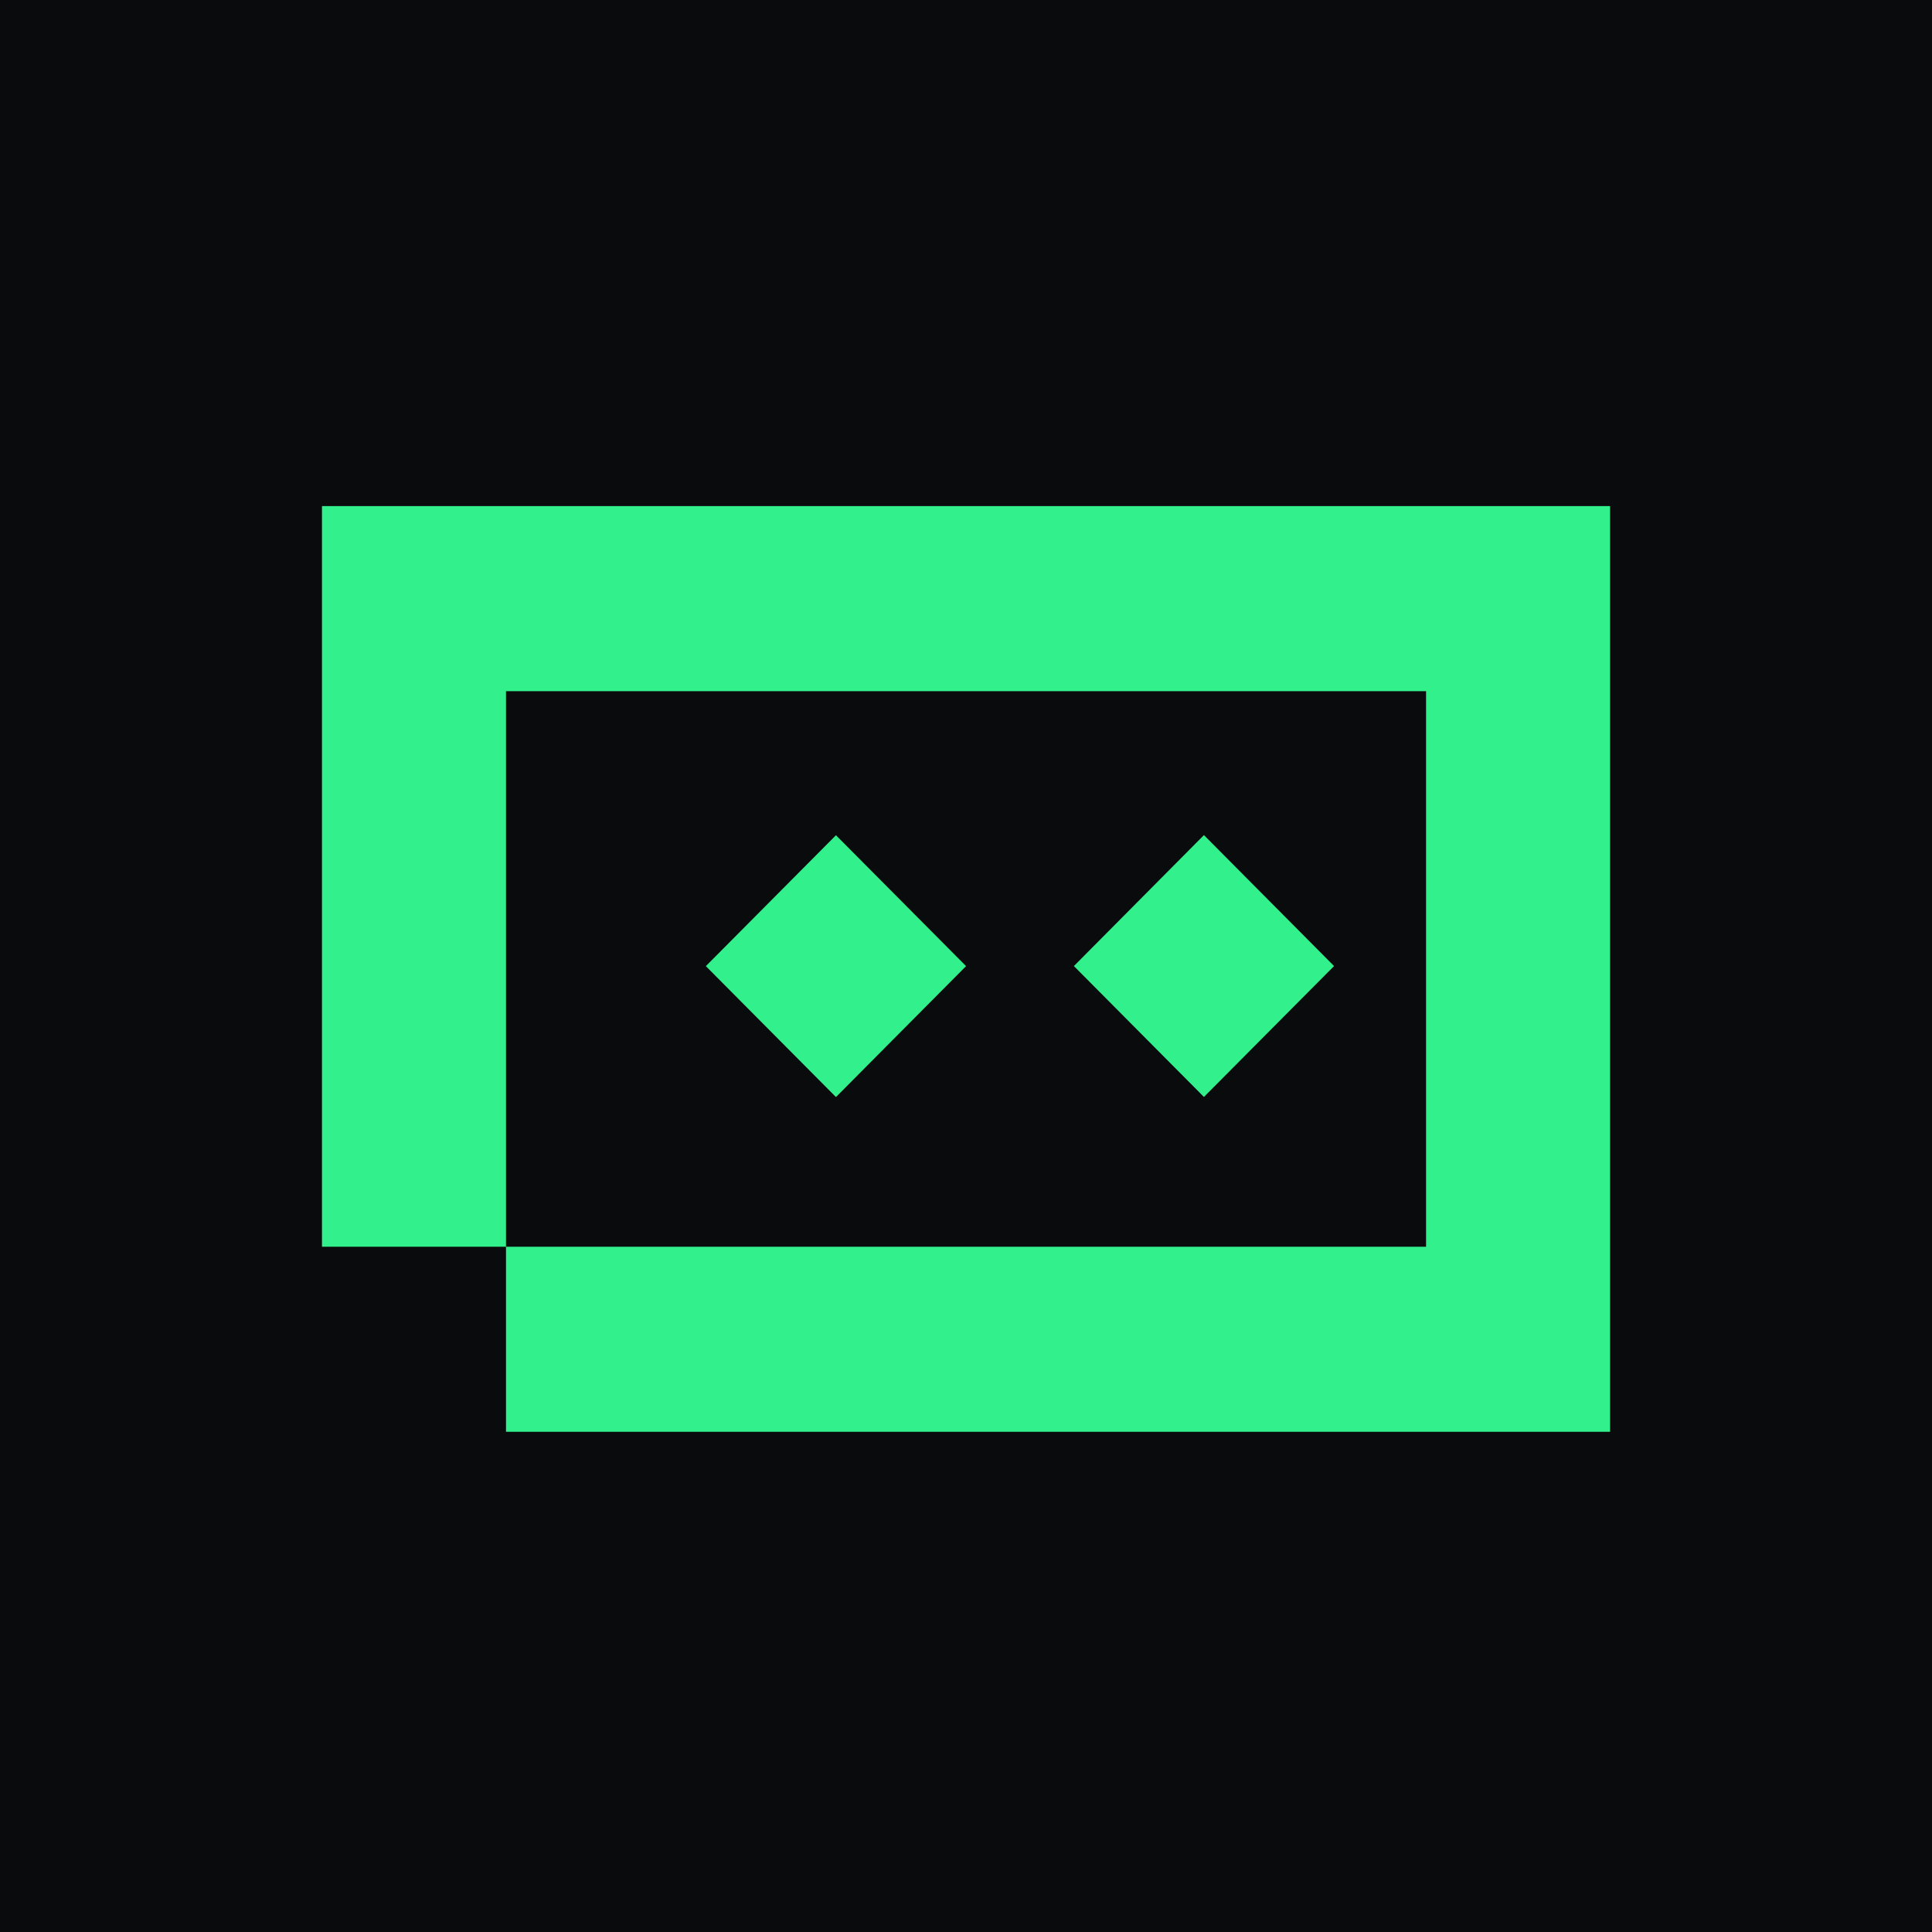
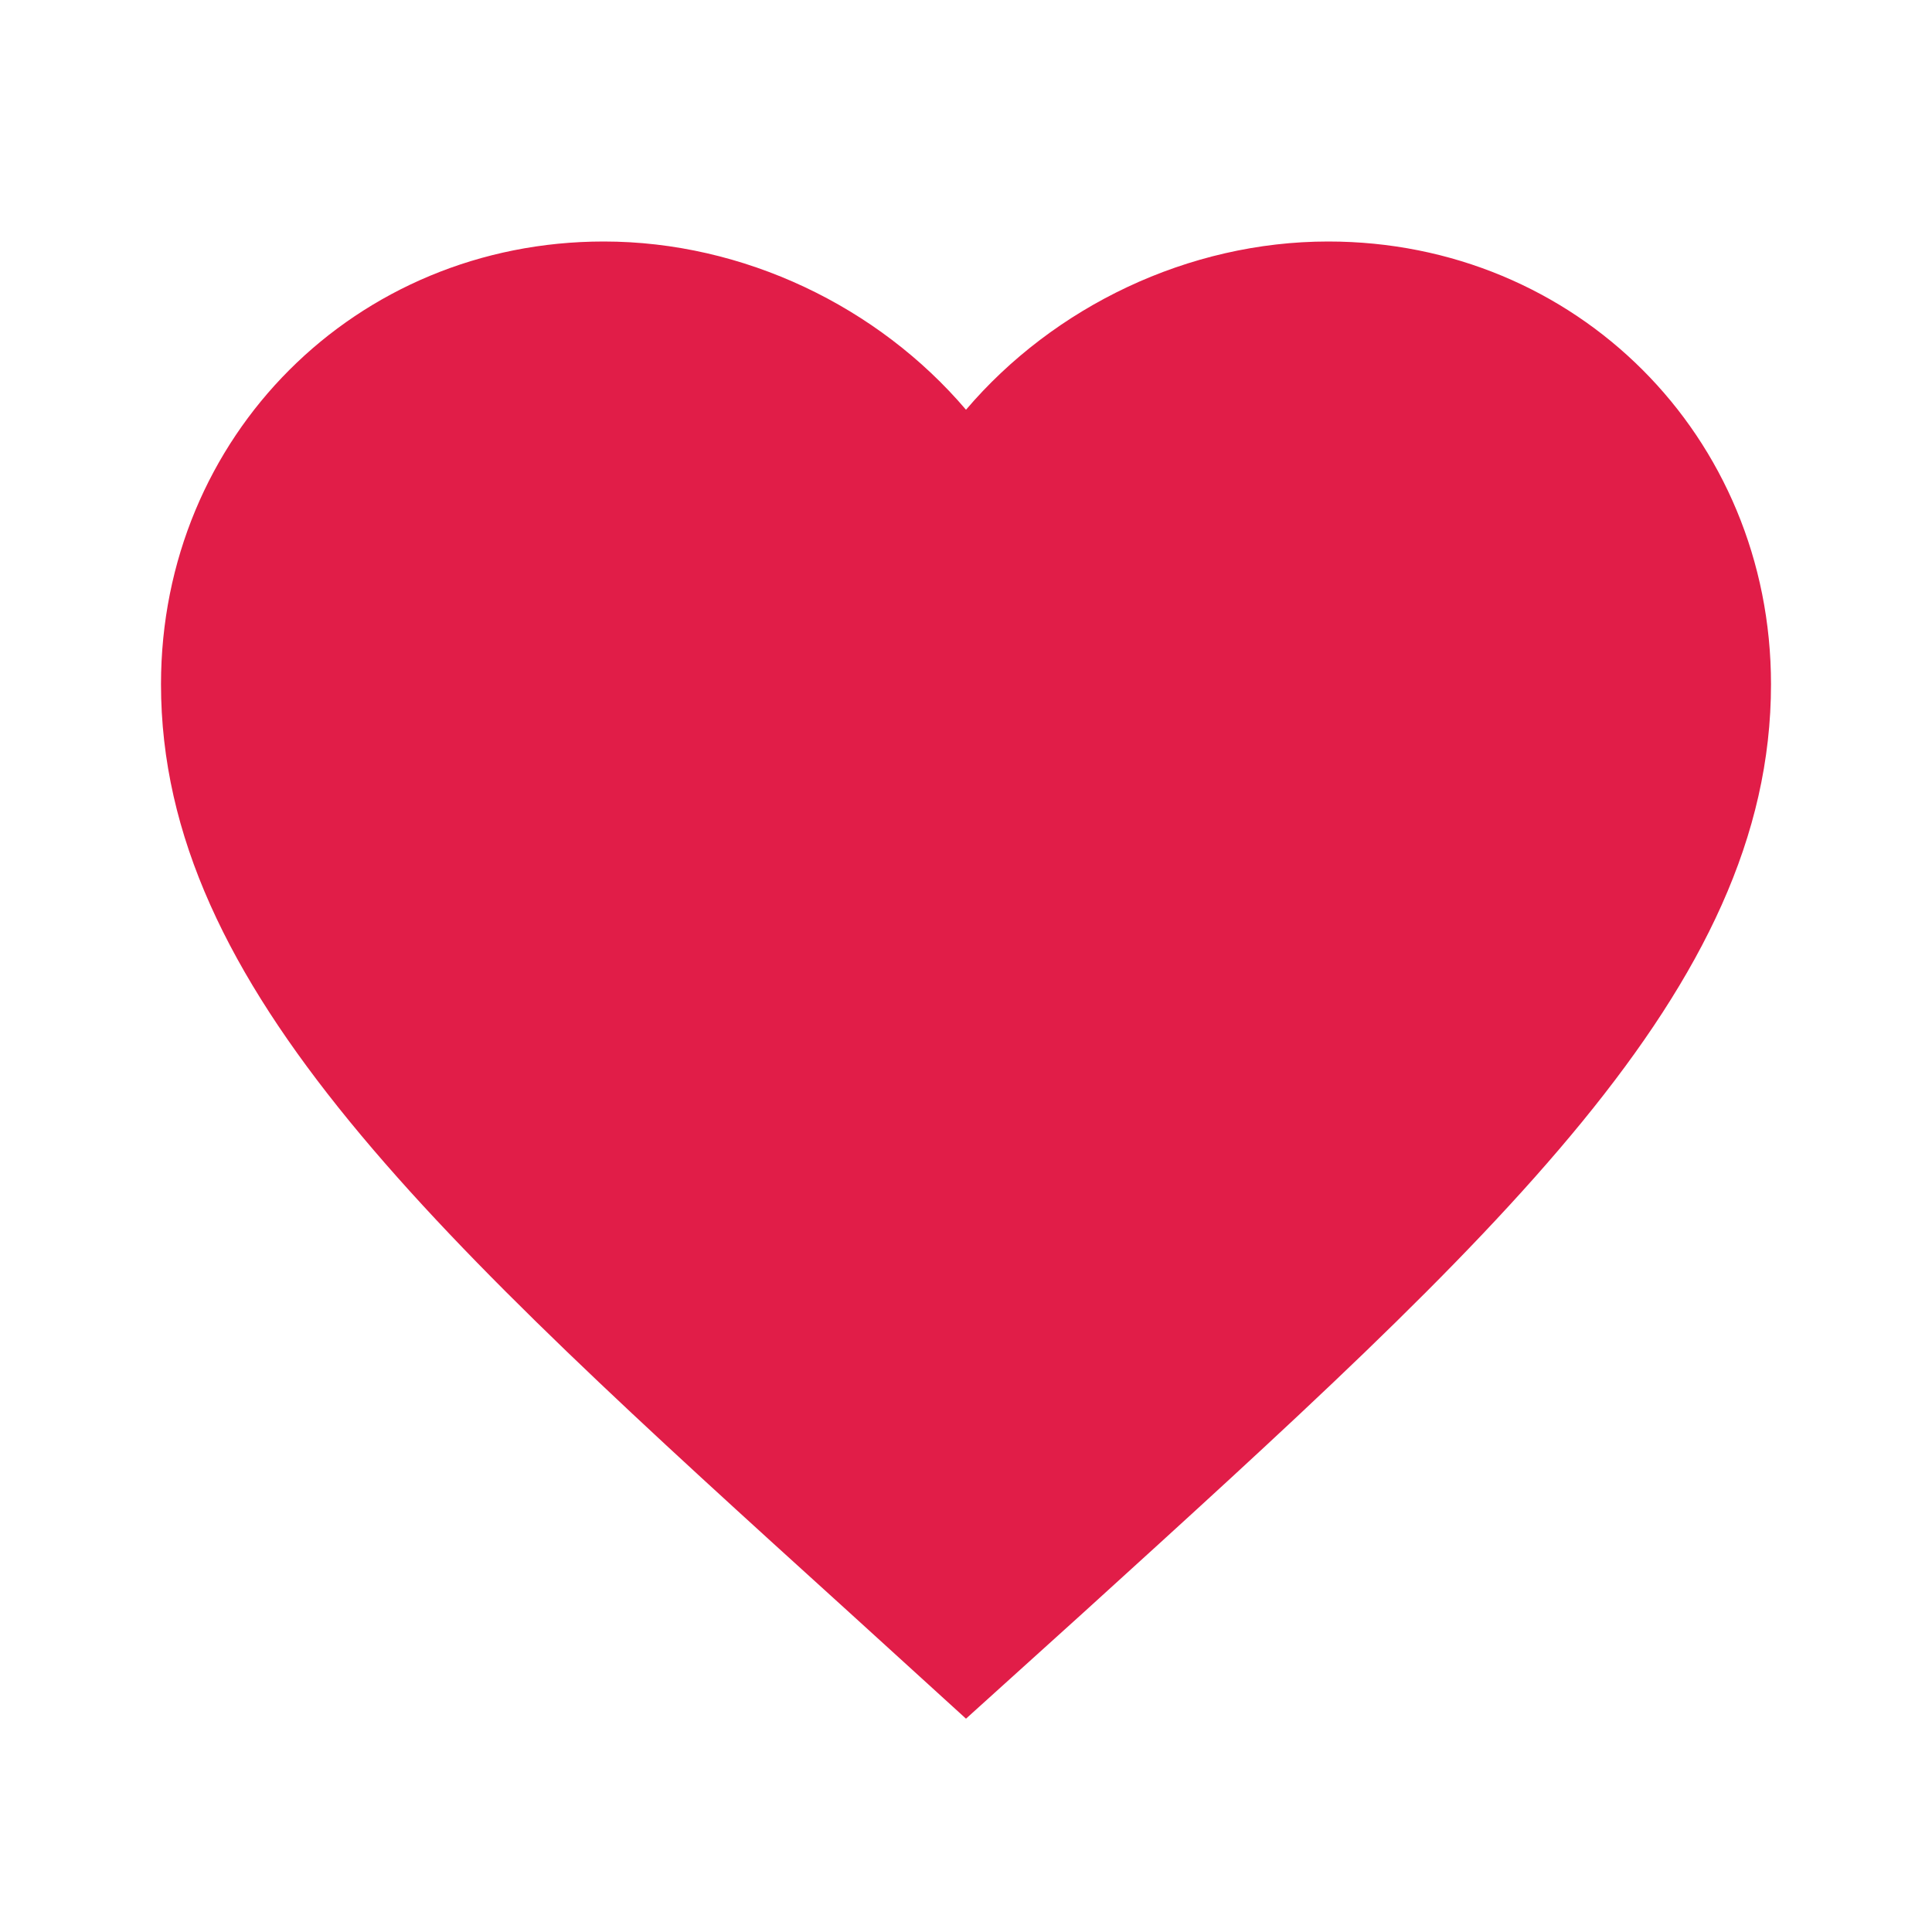
- <svg xmlns="http://www.w3.org/2000/svg" width="32" height="32" viewBox="0 0 32 32" fill="none">
-   <rect width="32" height="32" fill="#0A0B0D" />
-   <path d="M26.668 23.715H8.381V20.65H5.333V8.382H26.668V23.715ZM8.381 20.65H23.62V11.448H8.381V20.65ZM16.001 16.002L13.846 18.171L11.691 16.002L13.846 13.834L16.001 16.002ZM22.096 16.001L19.941 18.169L17.787 16.001L19.941 13.832L22.096 16.001Z" fill="#32F08C" />
+ <svg xmlns="http://www.w3.org/2000/svg" width="32" height="32" viewBox="0 0 24 24" fill="none">
+   <path fill="#E11D48" d="M12 21.35l-1.45-1.32C5.4 15.36 2 12.28 2 8.5 2 5.42 4.42 3 7.5 3c1.74 0 3.41.81 4.5 2.09C13.09 3.81 14.76 3 16.5 3 19.58 3 22 5.42 22 8.5c0 3.78-3.4 6.86-8.55 11.54L12 21.35z" />
</svg>
